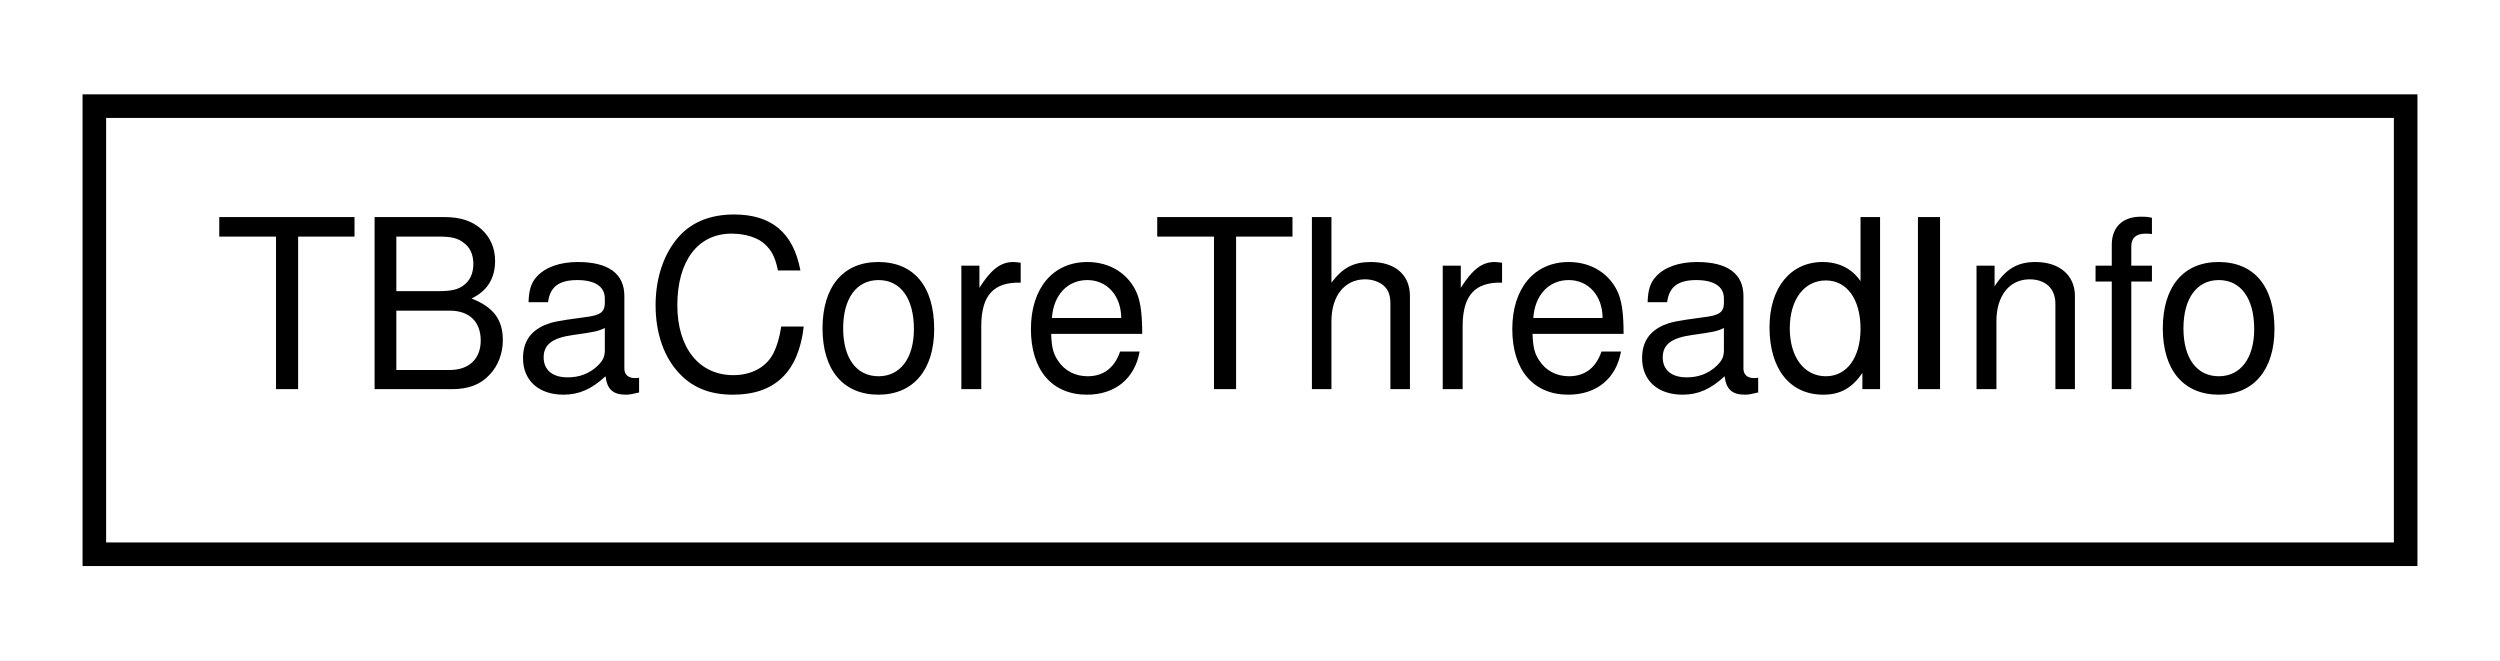
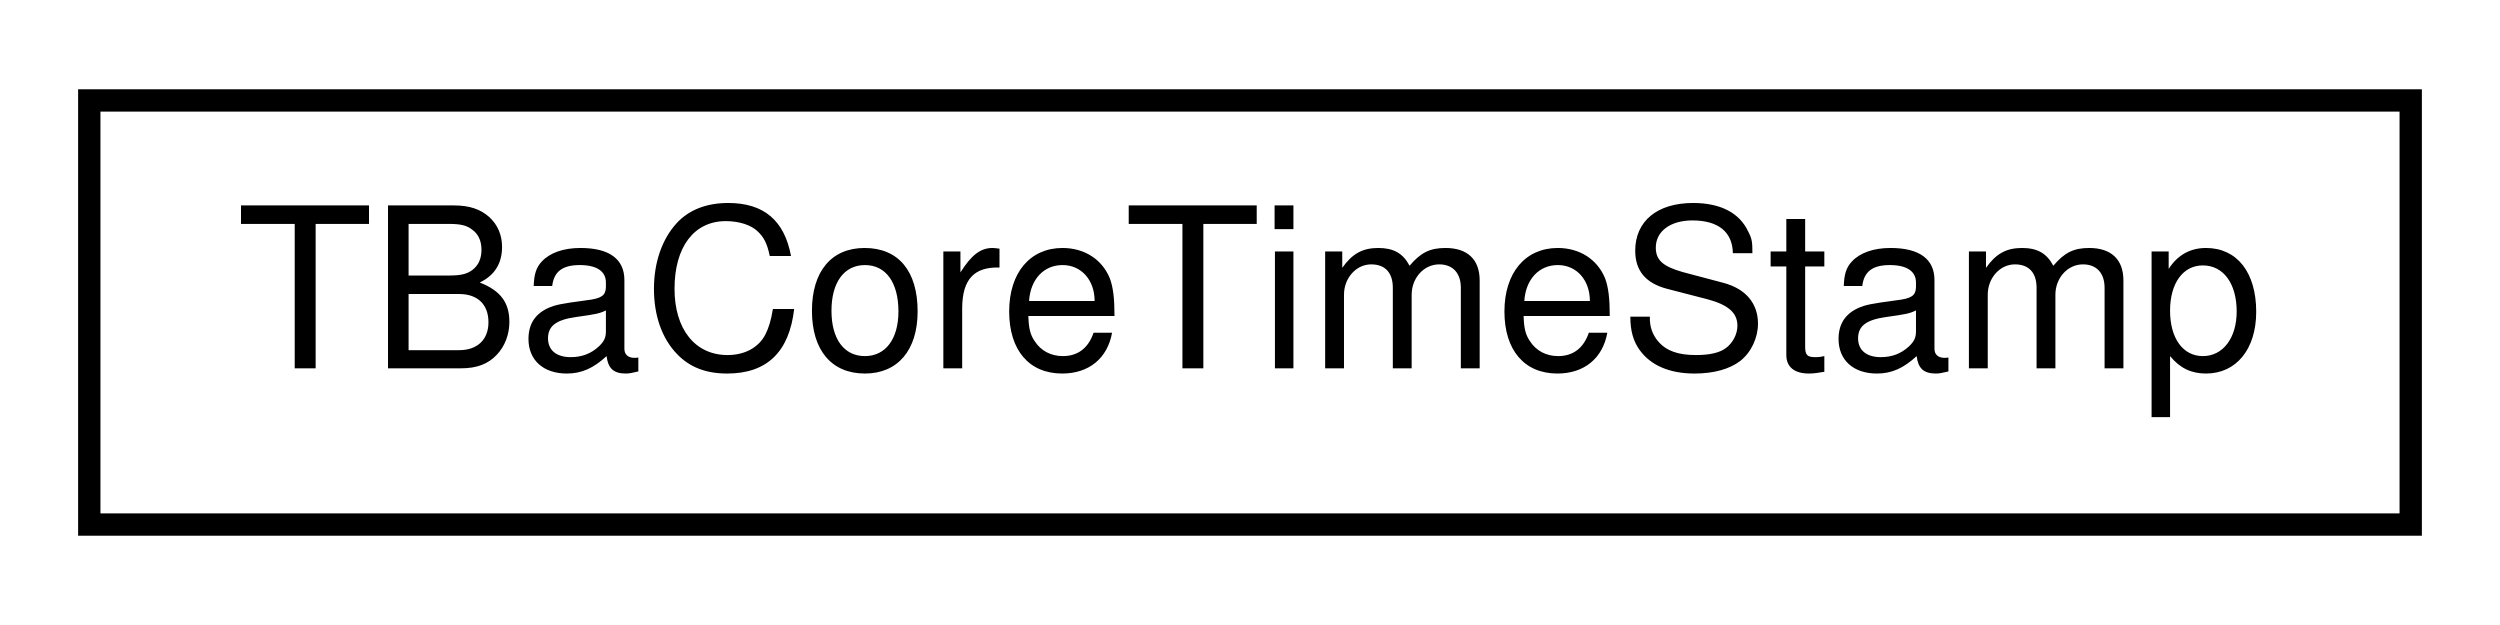
- <svg xmlns="http://www.w3.org/2000/svg" xmlns:xlink="http://www.w3.org/1999/xlink" width="106pt" height="28pt" viewBox="0.00 0.00 106.00 28.00">
+ <svg xmlns="http://www.w3.org/2000/svg" xmlns:xlink="http://www.w3.org/1999/xlink" width="112pt" height="28pt" viewBox="0.00 0.00 112.00 28.00">
  <g id="graph0" class="graph" transform="scale(1 1) rotate(0) translate(4 24)">
-     <polygon fill="white" stroke="none" points="-4,4 -4,-24 102,-24 102,4 -4,4" />
+     <polygon fill="white" stroke="none" points="-4,4 -4,-24 108,-24 108,4 -4,4" />
    <g id="node1" class="node">
      <g id="a_node1">
-         <a xlink:href="structTBaCoreThreadInfo.html" target="_top" xlink:title="Thread info. ">
-           <polygon fill="white" stroke="black" points="0,-0.5 0,-19.5 98,-19.5 98,-0.5 0,-0.5" />
-           <text text-anchor="middle" x="49" y="-7.5" font-family="Helvetica,sans-Serif" font-size="10.00">TBaCoreThreadInfo</text>
+         <a xlink:href="structTBaCoreTimeStamp.html" target="_top" xlink:title="Time stamp structure. ">
+           <polygon fill="white" stroke="black" points="0,-0.5 0,-19.5 104,-19.5 104,-0.5 0,-0.5" />
+           <text text-anchor="middle" x="52" y="-7.5" font-family="Helvetica,sans-Serif" font-size="10.00">TBaCoreTimeStamp</text>
        </a>
      </g>
    </g>
  </g>
</svg>
